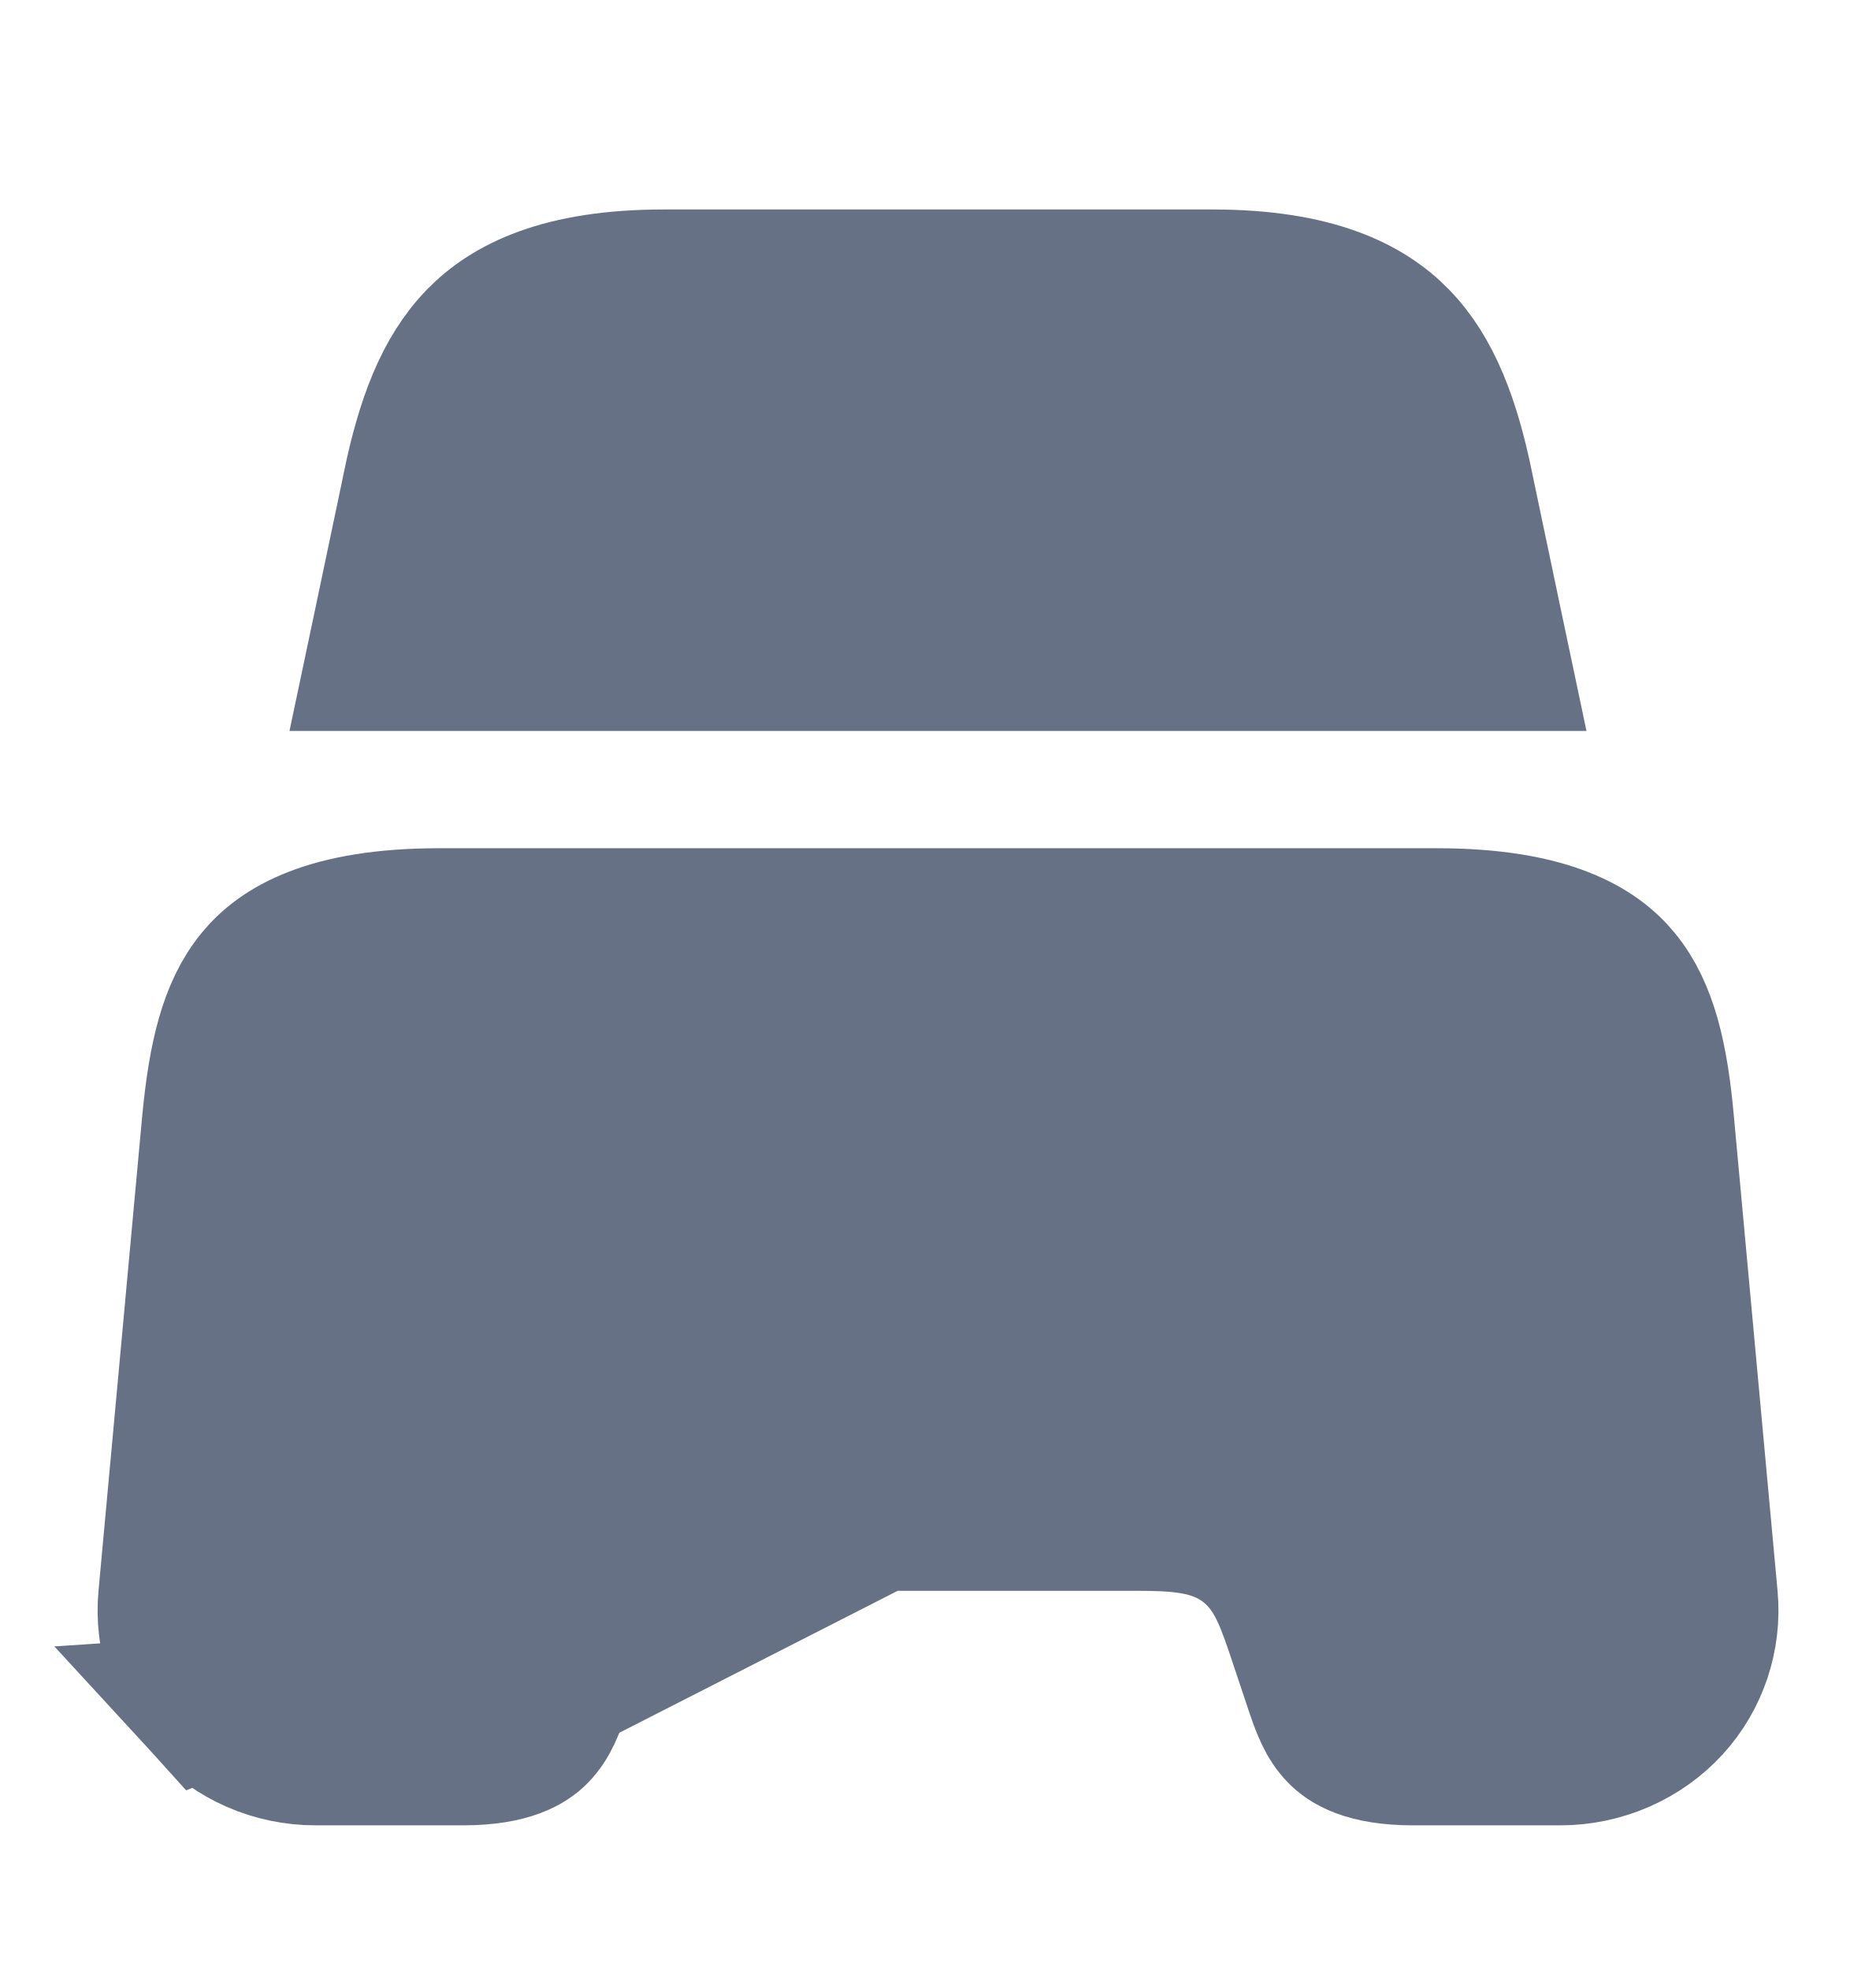
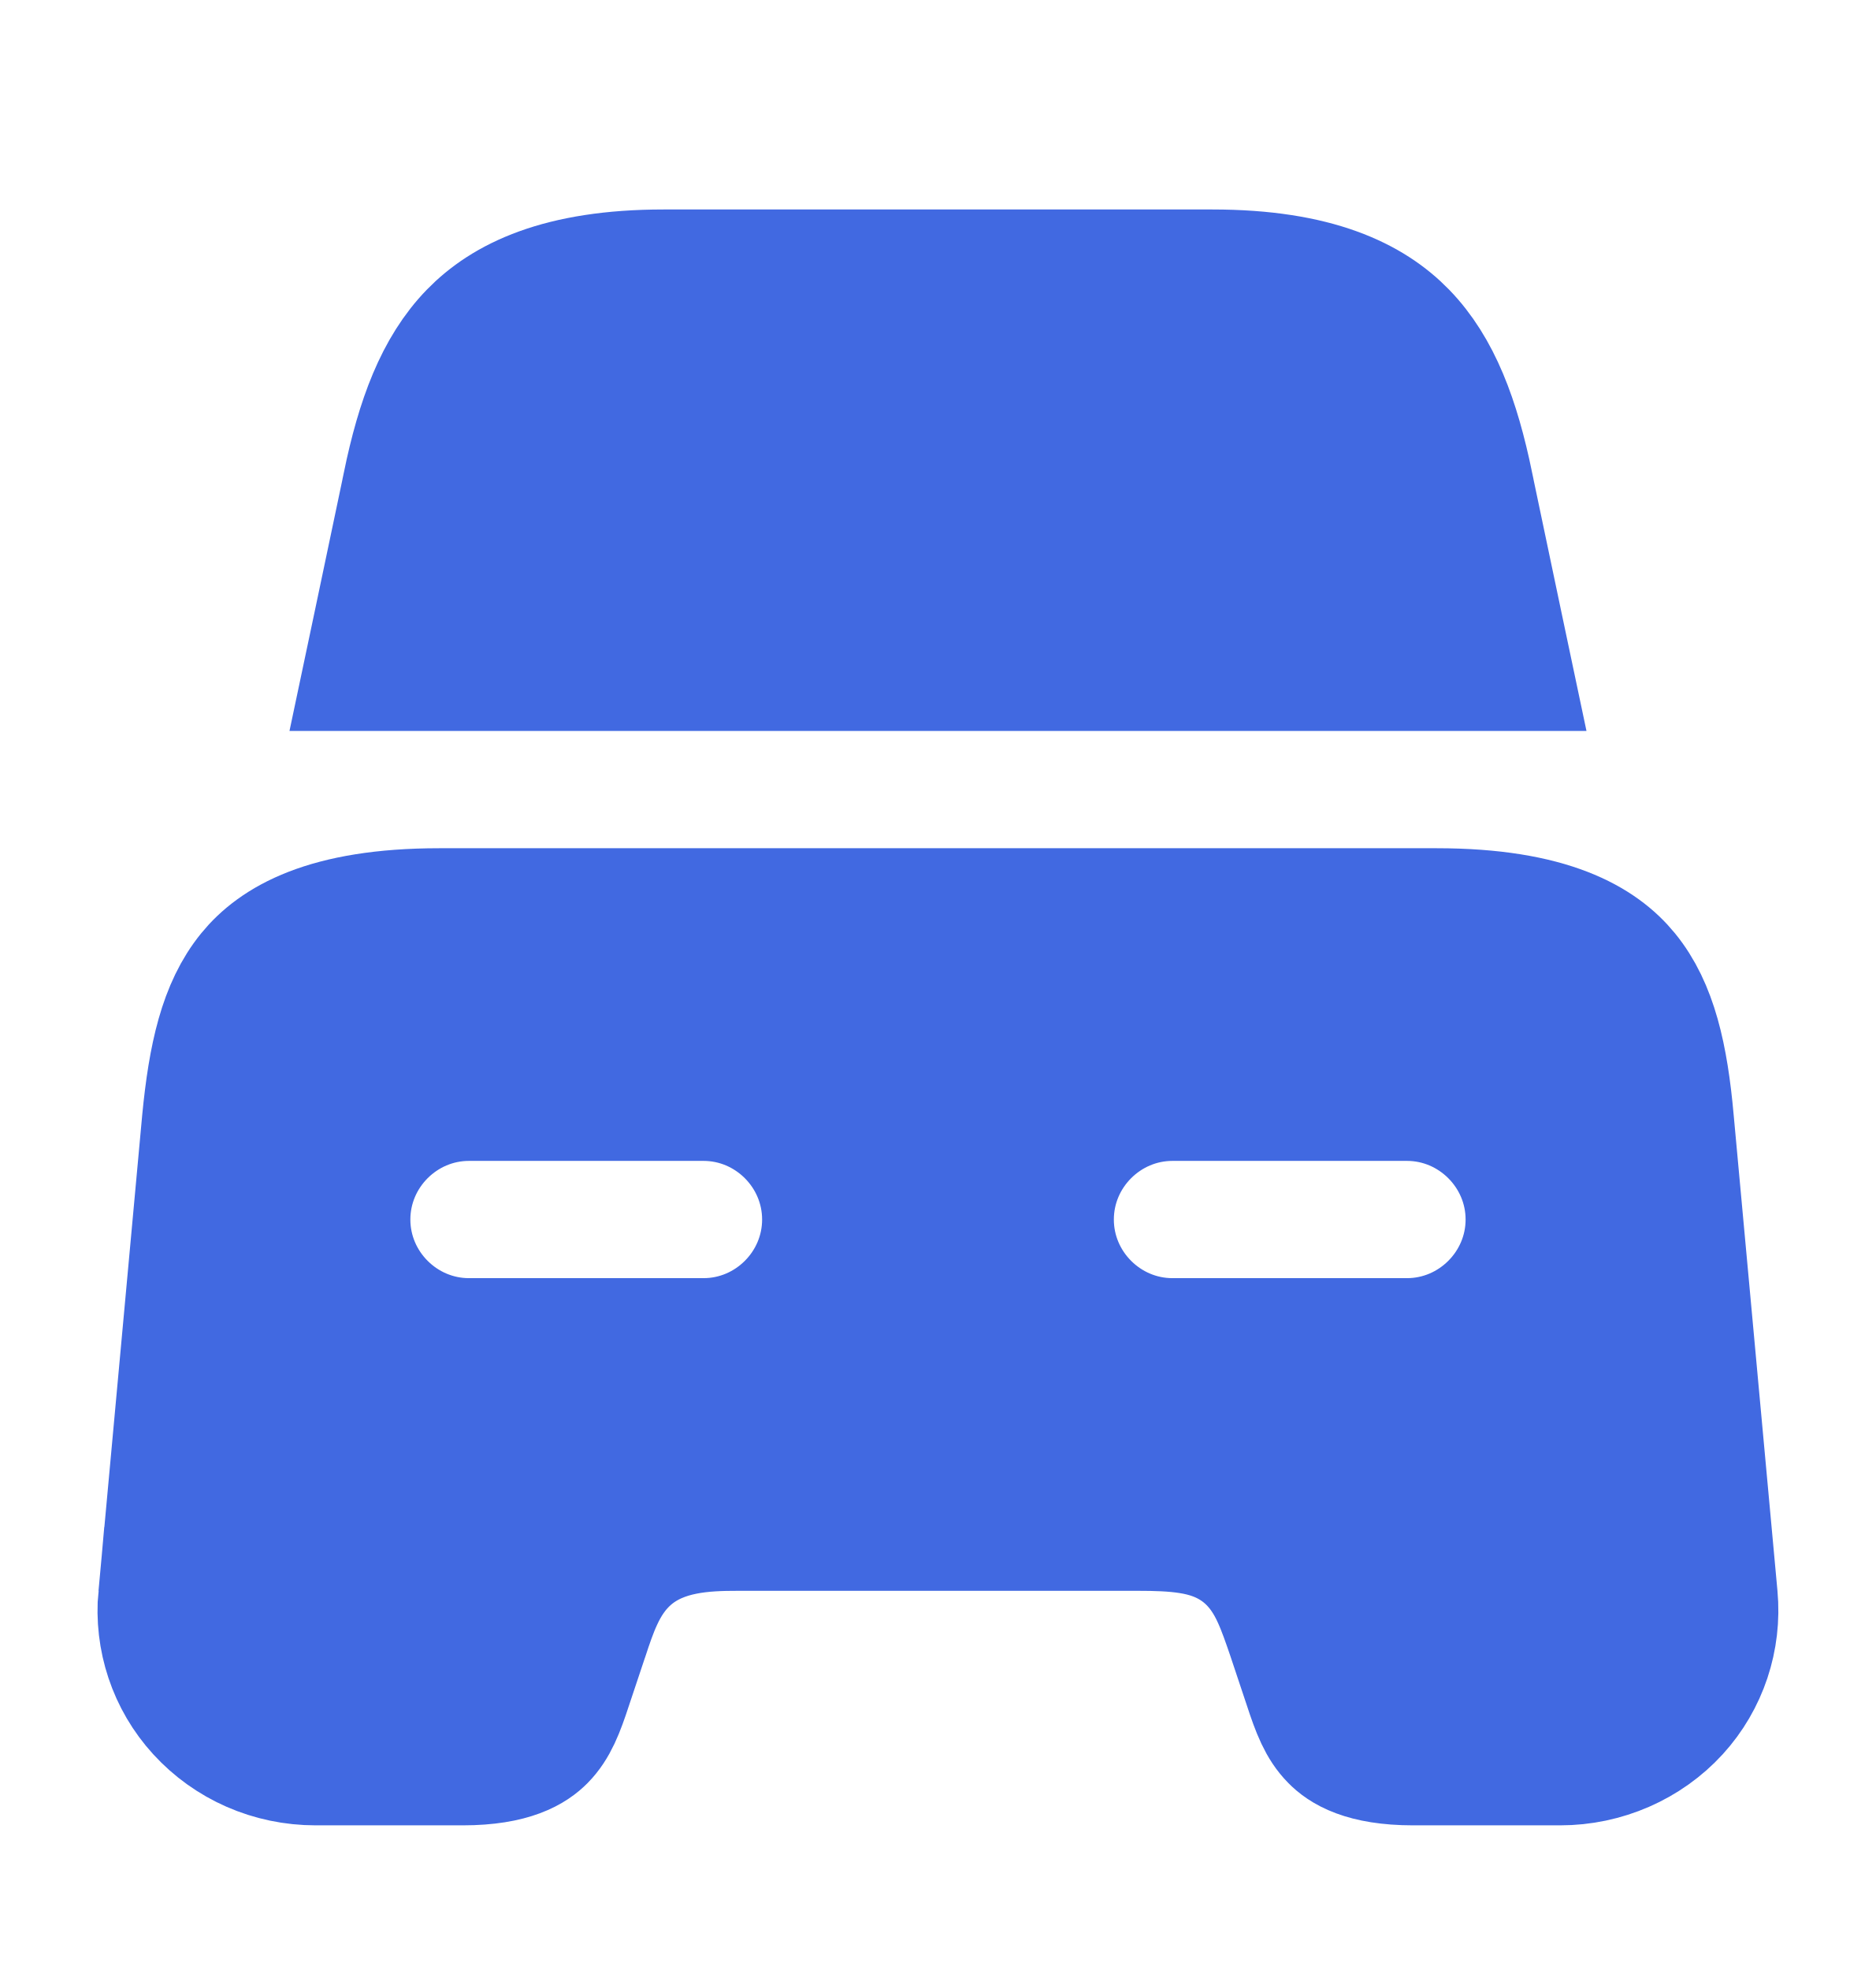
<svg xmlns="http://www.w3.org/2000/svg" width="20" height="21" viewBox="0 0 20 21" fill="none">
-   <path d="M15.989 7.042H4.011L4.084 6.696L4.401 5.188L4.401 5.188L4.401 5.185C4.544 4.492 4.74 3.969 5.089 3.61C5.414 3.276 5.974 2.983 7.075 2.983H12.925C14.026 2.983 14.586 3.276 14.911 3.61C15.26 3.969 15.456 4.492 15.599 5.185L15.599 5.188L15.916 6.696L15.989 7.042Z" fill="#667185" stroke="#667185" stroke-width="1.5" />
-   <path d="M17.737 11.952L17.737 11.951C17.675 11.275 17.562 10.771 17.277 10.423C17.026 10.116 16.518 9.792 15.317 9.792H4.684C3.483 9.792 2.978 10.116 2.728 10.422C2.443 10.771 2.33 11.274 2.264 11.954L1.797 17.027L1.797 17.027C1.758 17.453 1.898 17.877 2.188 18.195L17.737 11.952ZM17.737 11.952L18.204 17.027L18.204 17.027C18.243 17.453 18.103 17.877 17.813 18.195C17.516 18.519 17.085 18.708 16.634 18.708H15.067C14.548 18.708 14.354 18.566 14.27 18.48C14.155 18.364 14.092 18.208 14.005 17.941L14.005 17.941L14.004 17.938L13.837 17.438L13.837 17.438L13.835 17.432C13.832 17.423 13.829 17.414 13.826 17.405C13.779 17.268 13.726 17.113 13.666 16.983C13.598 16.834 13.489 16.644 13.294 16.49C13.095 16.333 12.878 16.27 12.693 16.241C12.518 16.213 12.324 16.208 12.134 16.208H7.867C7.511 16.208 7.047 16.224 6.685 16.522C6.5 16.675 6.394 16.857 6.325 17.007C6.263 17.14 6.212 17.293 6.17 17.421C6.168 17.427 6.166 17.432 6.164 17.438L5.997 17.938L5.997 17.938M17.737 11.952L5.997 17.938M5.997 17.938L5.996 17.941M5.997 17.938L5.996 17.941M5.996 17.941C5.909 18.208 5.846 18.364 5.732 18.48C5.647 18.566 5.453 18.708 4.934 18.708H3.367C2.909 18.708 2.486 18.52 2.188 18.195L5.996 17.941ZM5.001 14.375H7.501C8.257 14.375 8.876 13.756 8.876 13C8.876 12.244 8.257 11.625 7.501 11.625H5.001C4.245 11.625 3.626 12.244 3.626 13C3.626 13.756 4.245 14.375 5.001 14.375ZM12.501 14.375H15.001C15.757 14.375 16.376 13.756 16.376 13C16.376 12.244 15.757 11.625 15.001 11.625H12.501C11.745 11.625 11.126 12.244 11.126 13C11.126 13.756 11.745 14.375 12.501 14.375Z" fill="#667185" stroke="#667185" stroke-width="1.5" />
+   <path d="M15.989 7.042H4.011L4.084 6.696L4.401 5.188L4.401 5.188L4.401 5.185C4.544 4.492 4.74 3.969 5.089 3.61C5.414 3.276 5.974 2.983 7.075 2.983H12.925C14.026 2.983 14.586 3.276 14.911 3.61C15.26 3.969 15.456 4.492 15.599 5.185L15.599 5.188L15.916 6.696L15.989 7.042Z" fill="#4169E1" stroke="#4169E1" stroke-width="1.5" />
+   <path d="M17.736 11.951L17.736 11.952L18.203 17.027L18.203 17.027C18.242 17.453 18.102 17.877 17.813 18.194C17.516 18.519 17.085 18.708 16.633 18.708H15.066C14.547 18.708 14.353 18.566 14.269 18.48C14.154 18.364 14.091 18.208 14.004 17.941L14.004 17.941L14.003 17.938L13.836 17.438L13.836 17.438L13.834 17.432C13.831 17.423 13.828 17.414 13.825 17.405C13.778 17.268 13.725 17.113 13.665 16.983C13.597 16.834 13.488 16.644 13.293 16.49C13.094 16.333 12.877 16.27 12.692 16.241C12.517 16.213 12.323 16.208 12.133 16.208H7.866C7.51 16.208 7.046 16.224 6.684 16.522C6.499 16.675 6.393 16.857 6.324 17.007C6.262 17.14 6.211 17.293 6.169 17.421L6.163 17.438L5.996 17.938L5.996 17.938L5.995 17.941C5.908 18.208 5.845 18.364 5.731 18.48C5.646 18.566 5.452 18.708 4.933 18.708H3.366C2.908 18.708 2.485 18.52 2.187 18.194C1.897 17.877 1.757 17.453 1.796 17.027L1.797 17.027L2.263 11.954C2.329 11.274 2.442 10.771 2.727 10.422C2.977 10.116 3.482 9.792 4.683 9.792H15.316C16.517 9.792 17.025 10.116 17.276 10.423C17.561 10.771 17.675 11.275 17.736 11.951ZM5 14.375H7.5C8.256 14.375 8.875 13.756 8.875 13C8.875 12.244 8.256 11.625 7.5 11.625H5C4.244 11.625 3.625 12.244 3.625 13C3.625 13.756 4.244 14.375 5 14.375ZM12.5 14.375H15C15.755 14.375 16.375 13.756 16.375 13C16.375 12.244 15.755 11.625 15 11.625H12.5C11.744 11.625 11.125 12.244 11.125 13C11.125 13.756 11.744 14.375 12.5 14.375Z" fill="#4169E1" stroke="#4169E1" stroke-width="1.5" />
</svg>
